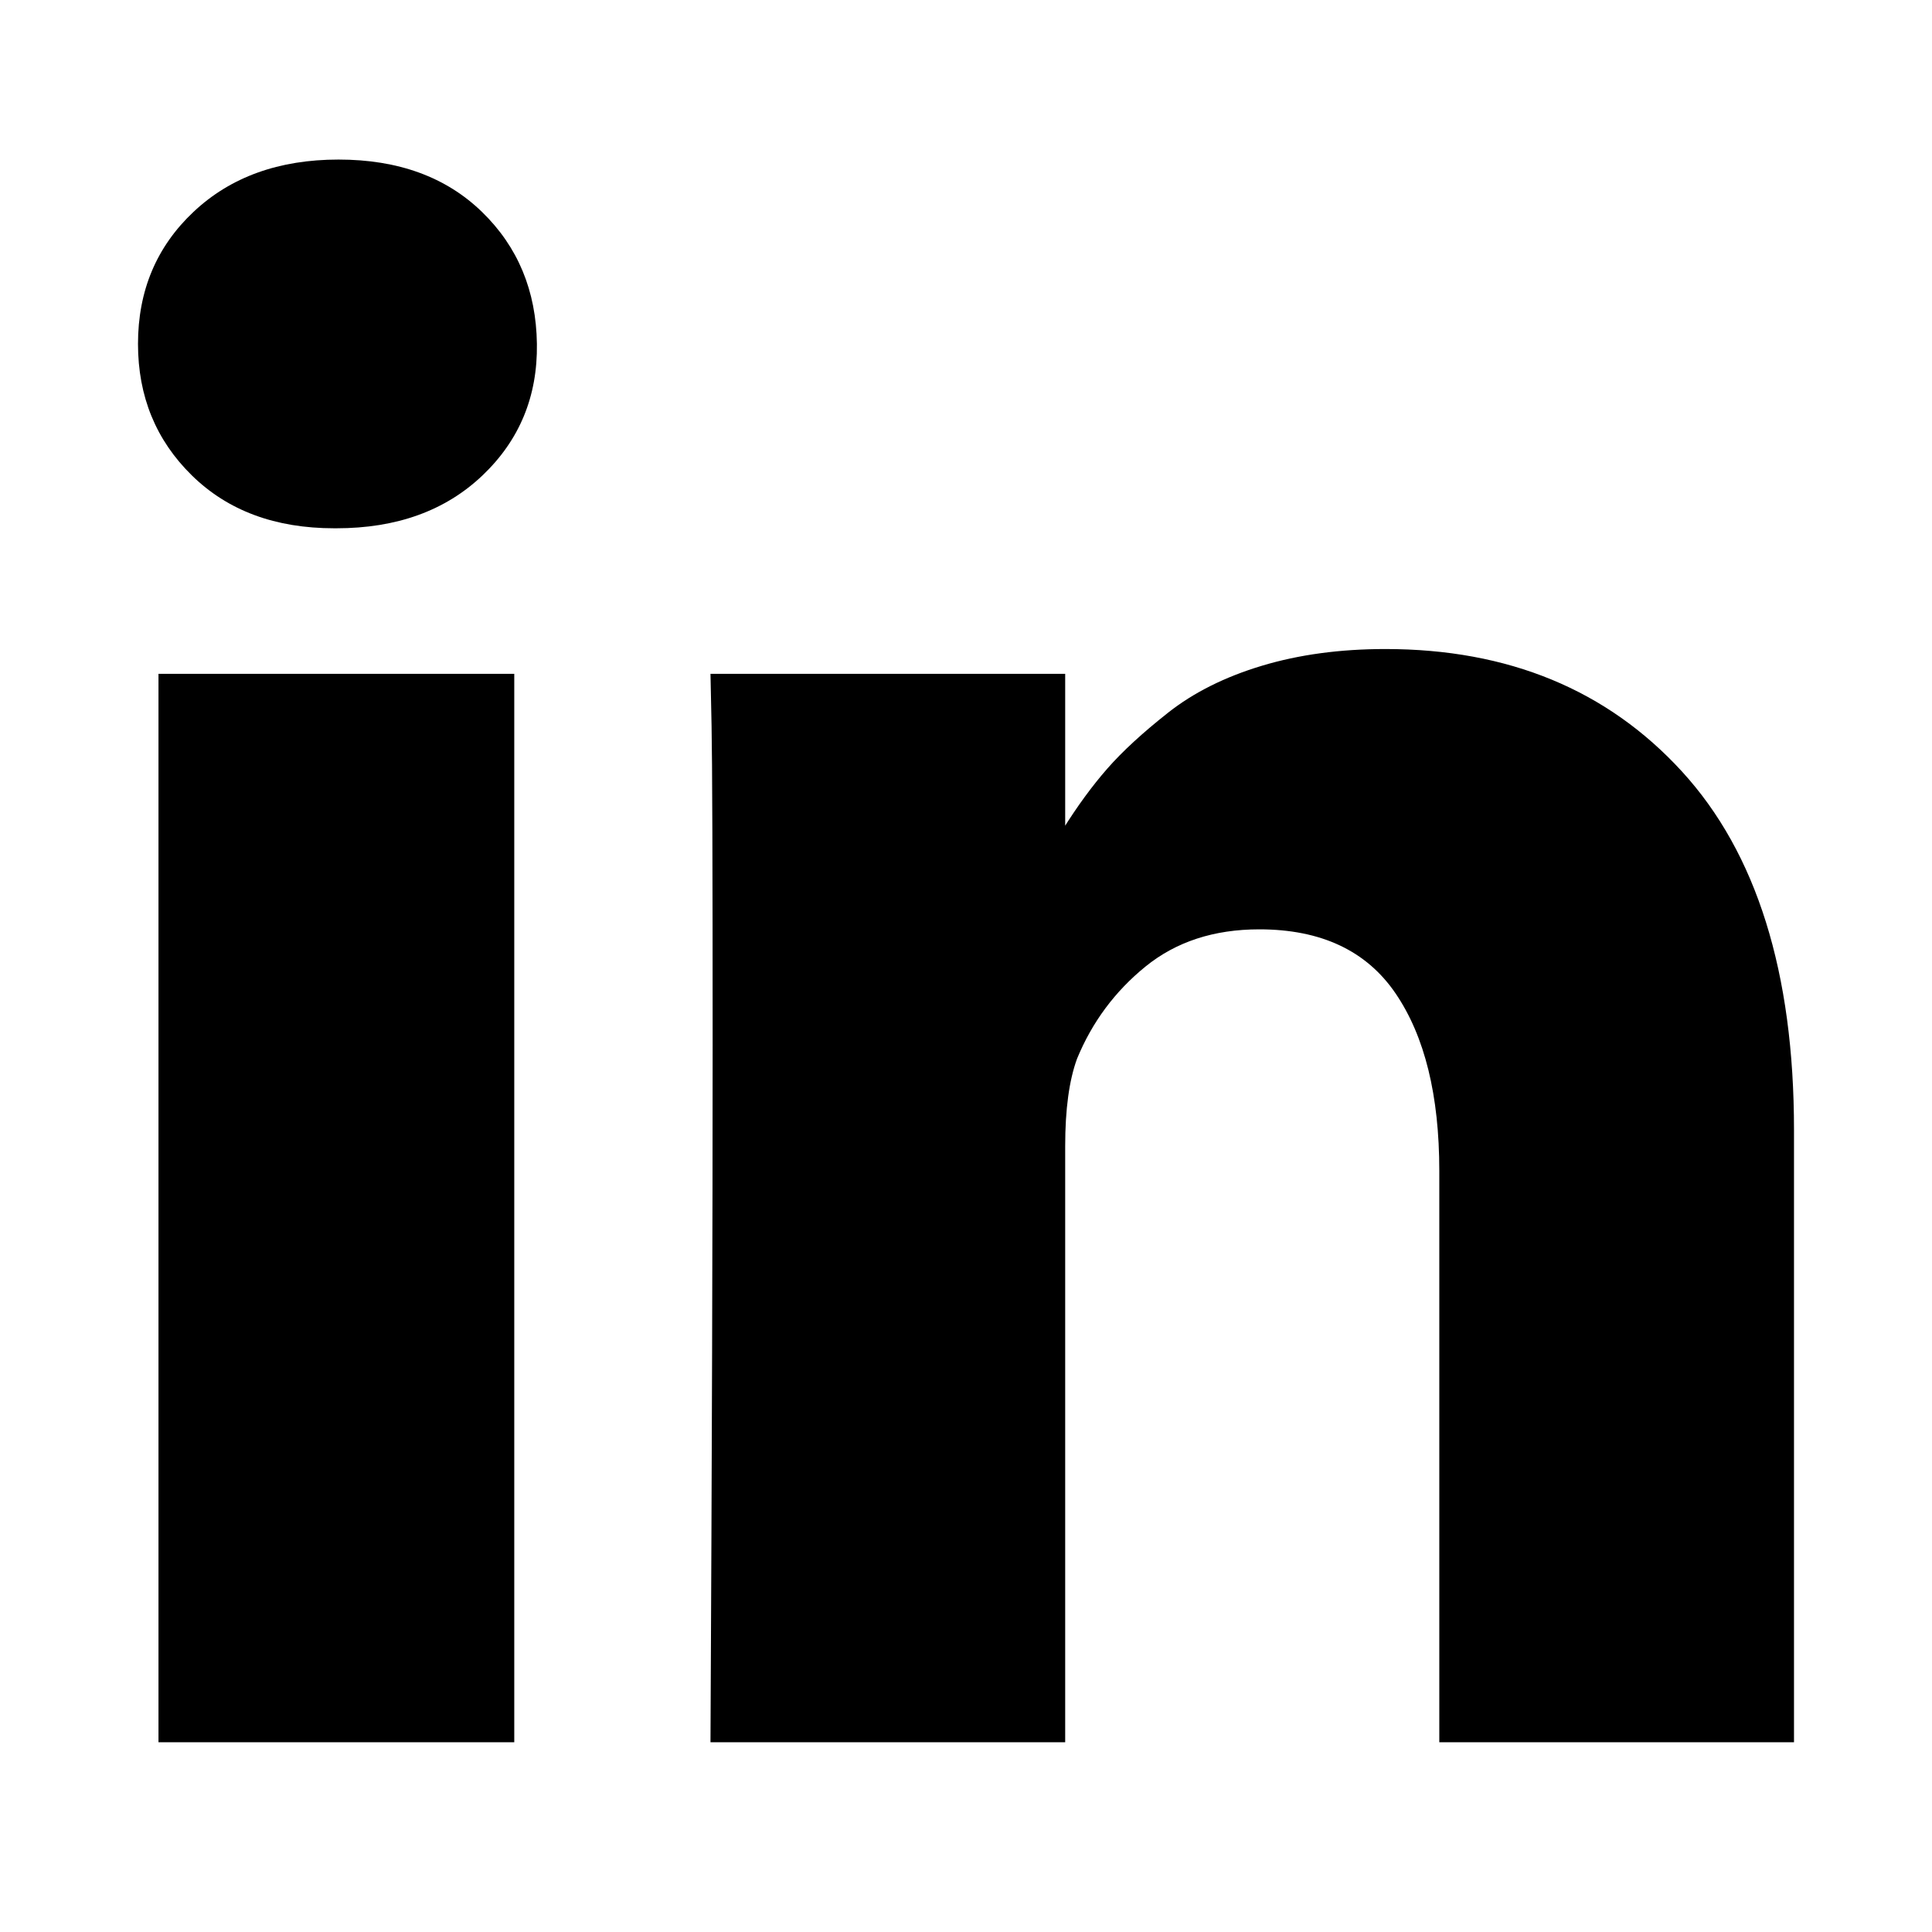
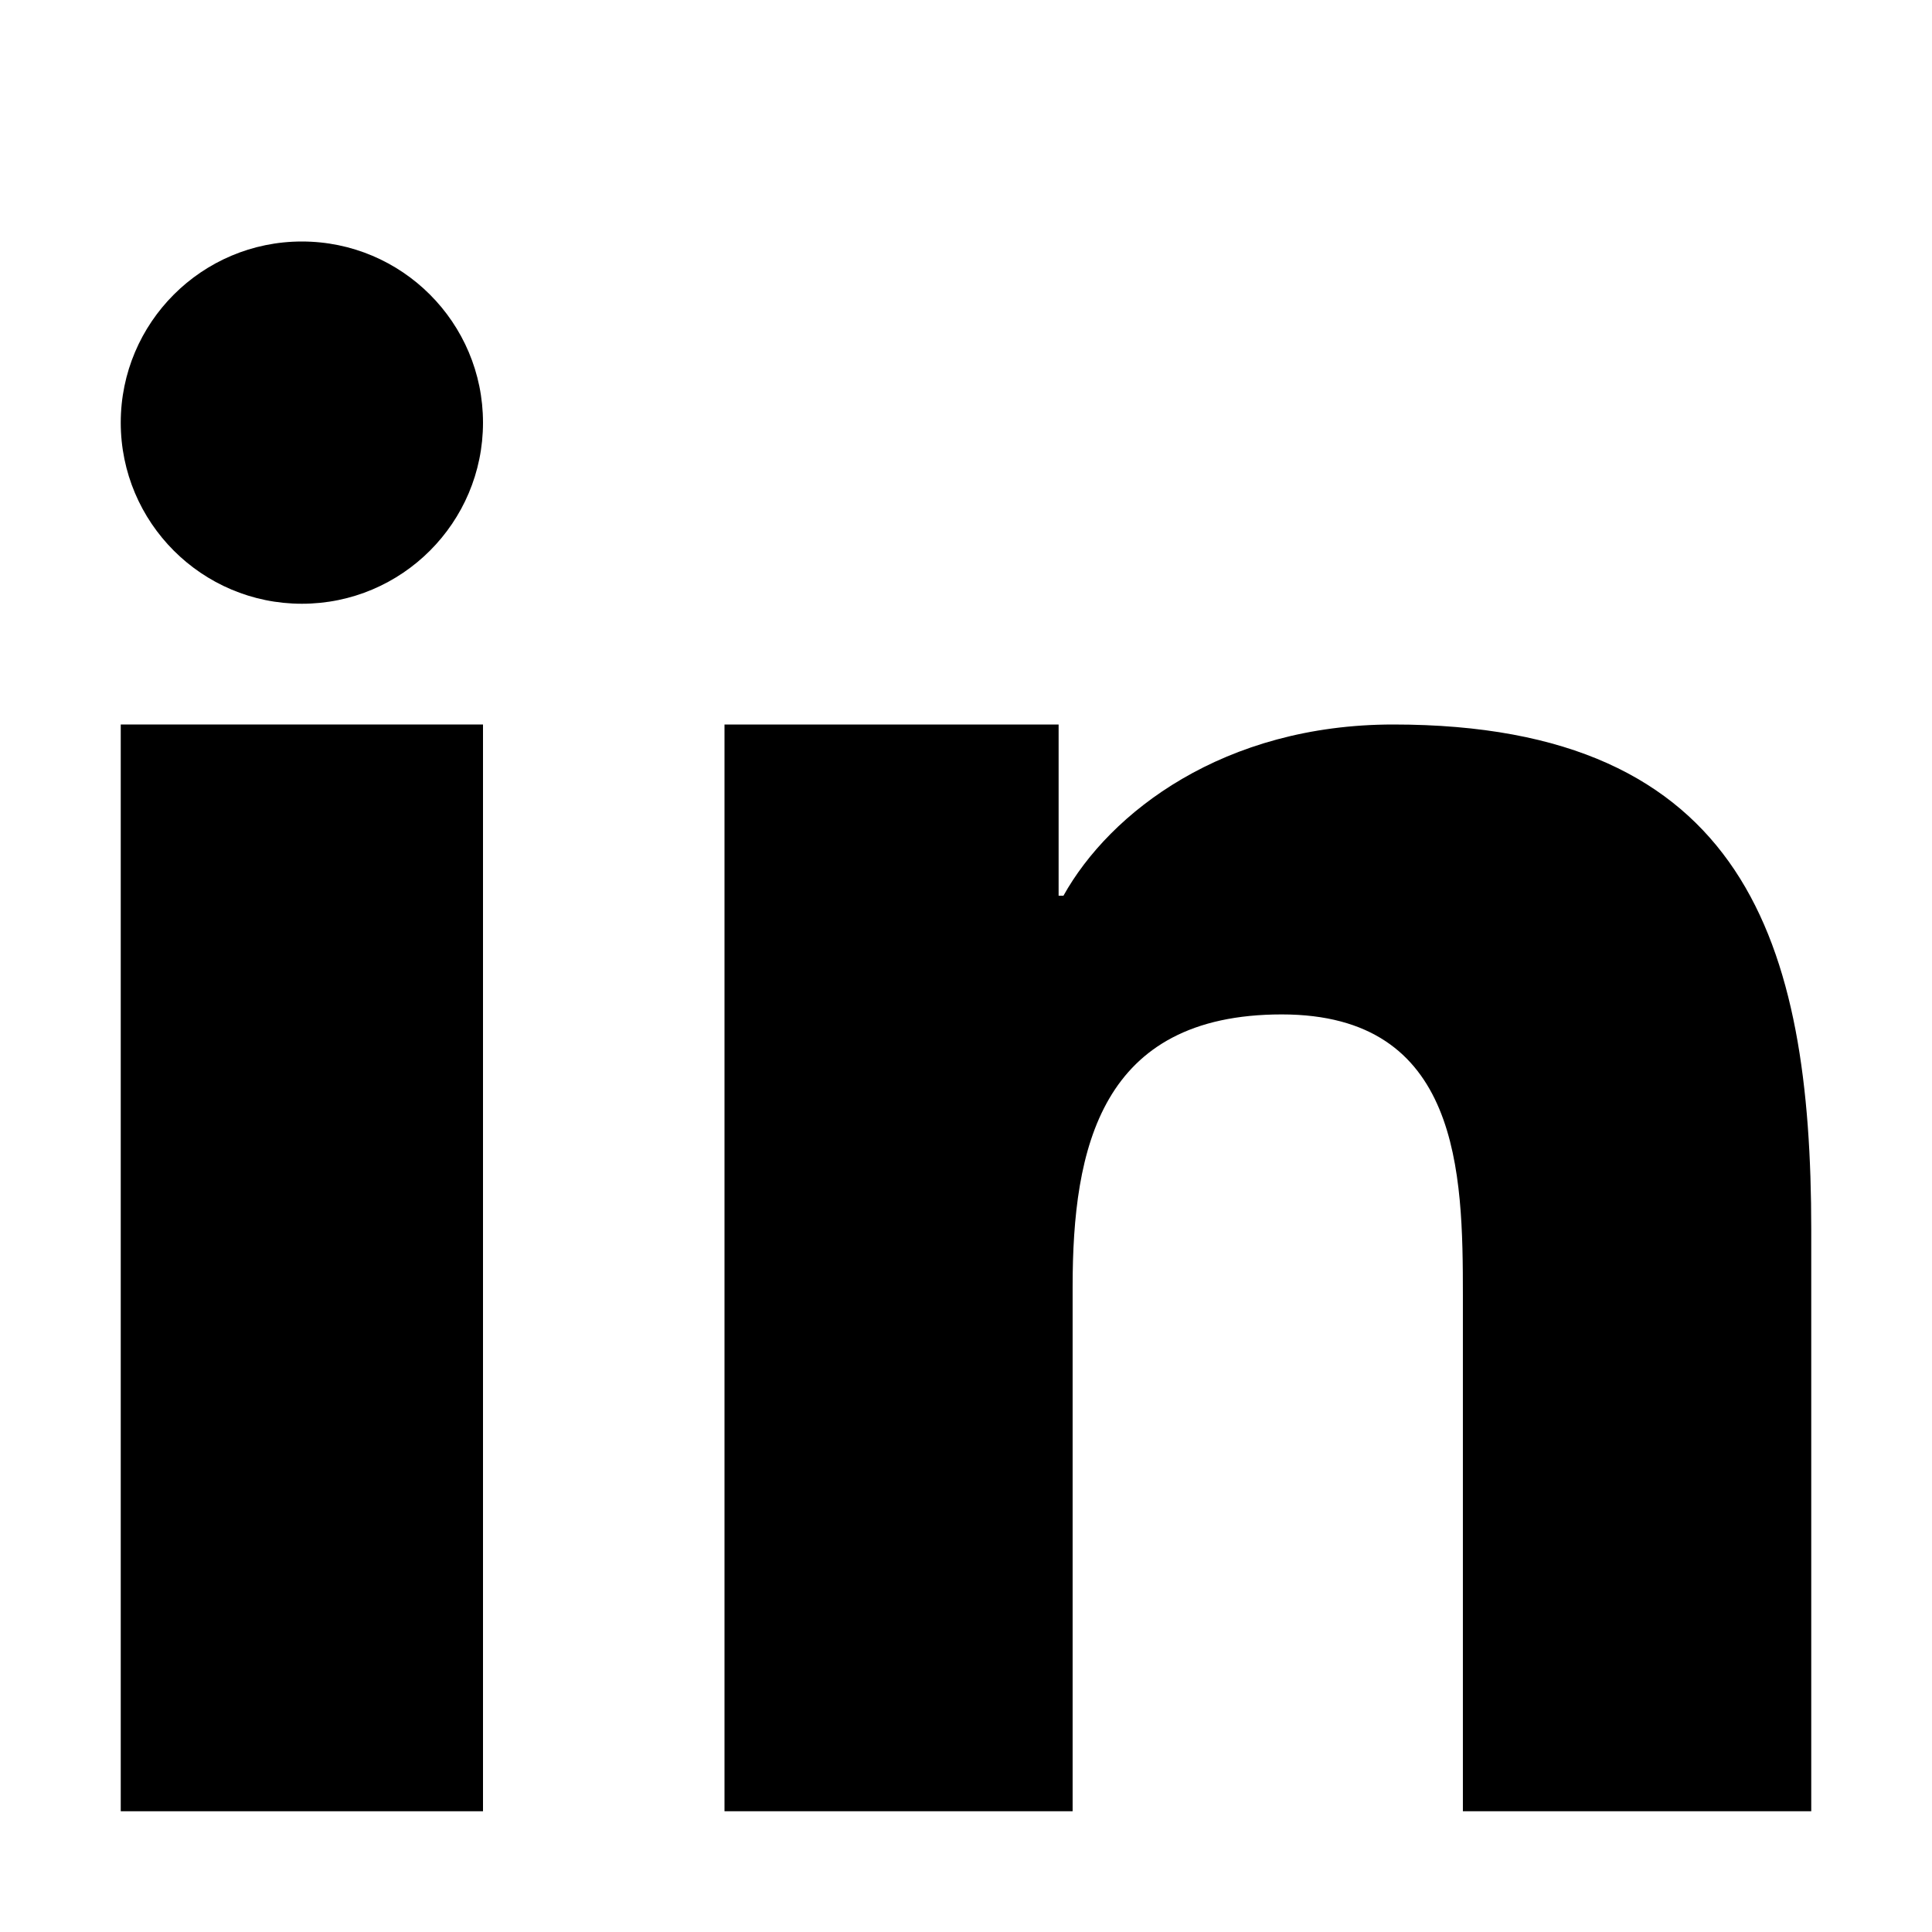
- <svg xmlns="http://www.w3.org/2000/svg" width="1792" height="1792" viewBox="0 0 1792 1792">
-   <path d="M477 625v991h-330v-991h330zm21-306q1 73-50.5 122t-135.5 49h-2q-82 0-132-49t-50-122q0-74 51.5-122.5t134.5-48.5 133 48.5 51 122.5zm1166 729v568h-329v-530q0-105-40.5-164.5t-126.5-59.5q-63 0-105.5 34.5t-63.5 85.5q-11 30-11 81v553h-329q2-399 2-647t-1-296l-1-48h329v144h-2q20-32 41-56t56.5-52 87-43.5 114.5-15.5q171 0 275 113.5t104 332.5z" />
+ <svg xmlns="http://www.w3.org/2000/svg" version="1.1" width="16" height="16" viewBox="0 0 16 16">
+   <path fill="#000000" d="M6 6h2.767v1.418h0.040c0.385-0.691 1.327-1.418 2.732-1.418 2.921 0 3.461 1.818 3.461 4.183v4.817h-2.885v-4.27c0-1.018-0.021-2.329-1.5-2.329-1.502 0-1.732 1.109-1.732 2.255v4.344h-2.883v-9z" />
+   <path fill="#000000" d="M1 6h3v9h-3v-9z" />
+   <path fill="#000000" d="M4 3.5c0 0.828-0.672 1.5-1.5 1.5s-1.5-0.672-1.5-1.5c0-0.828 0.672-1.5 1.5-1.5s1.5 0.672 1.5 1.5z" />
</svg>
